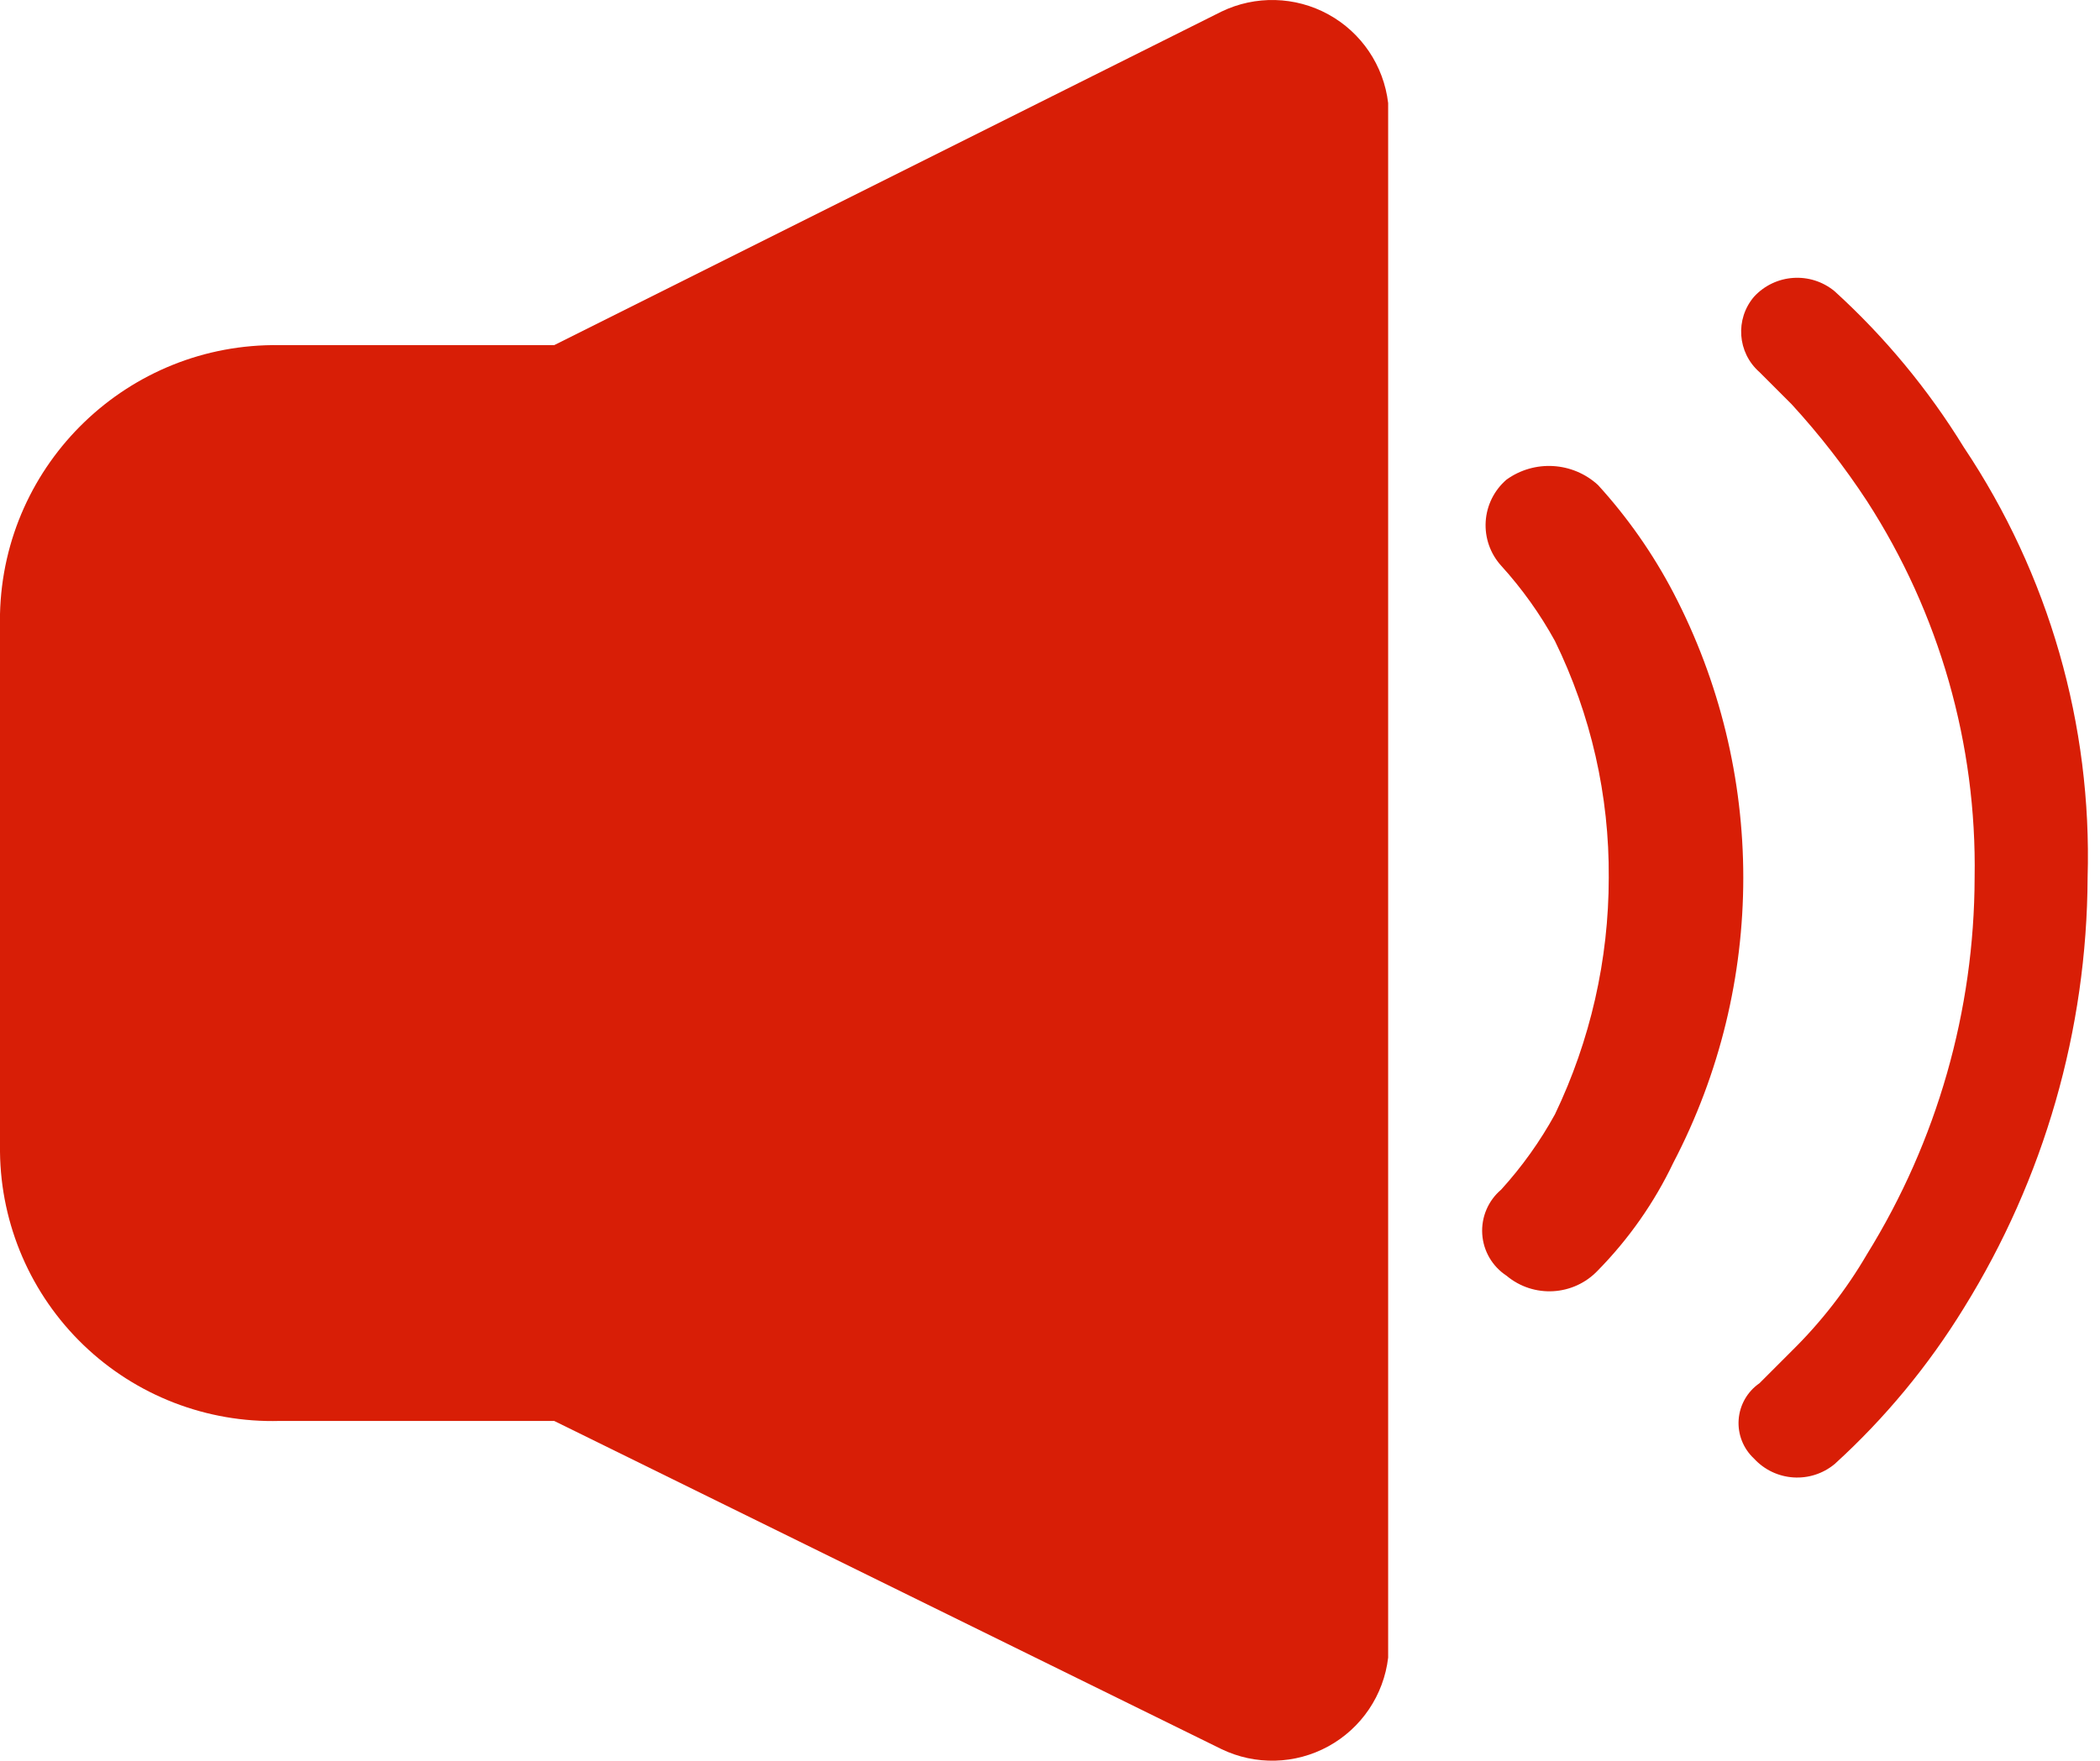
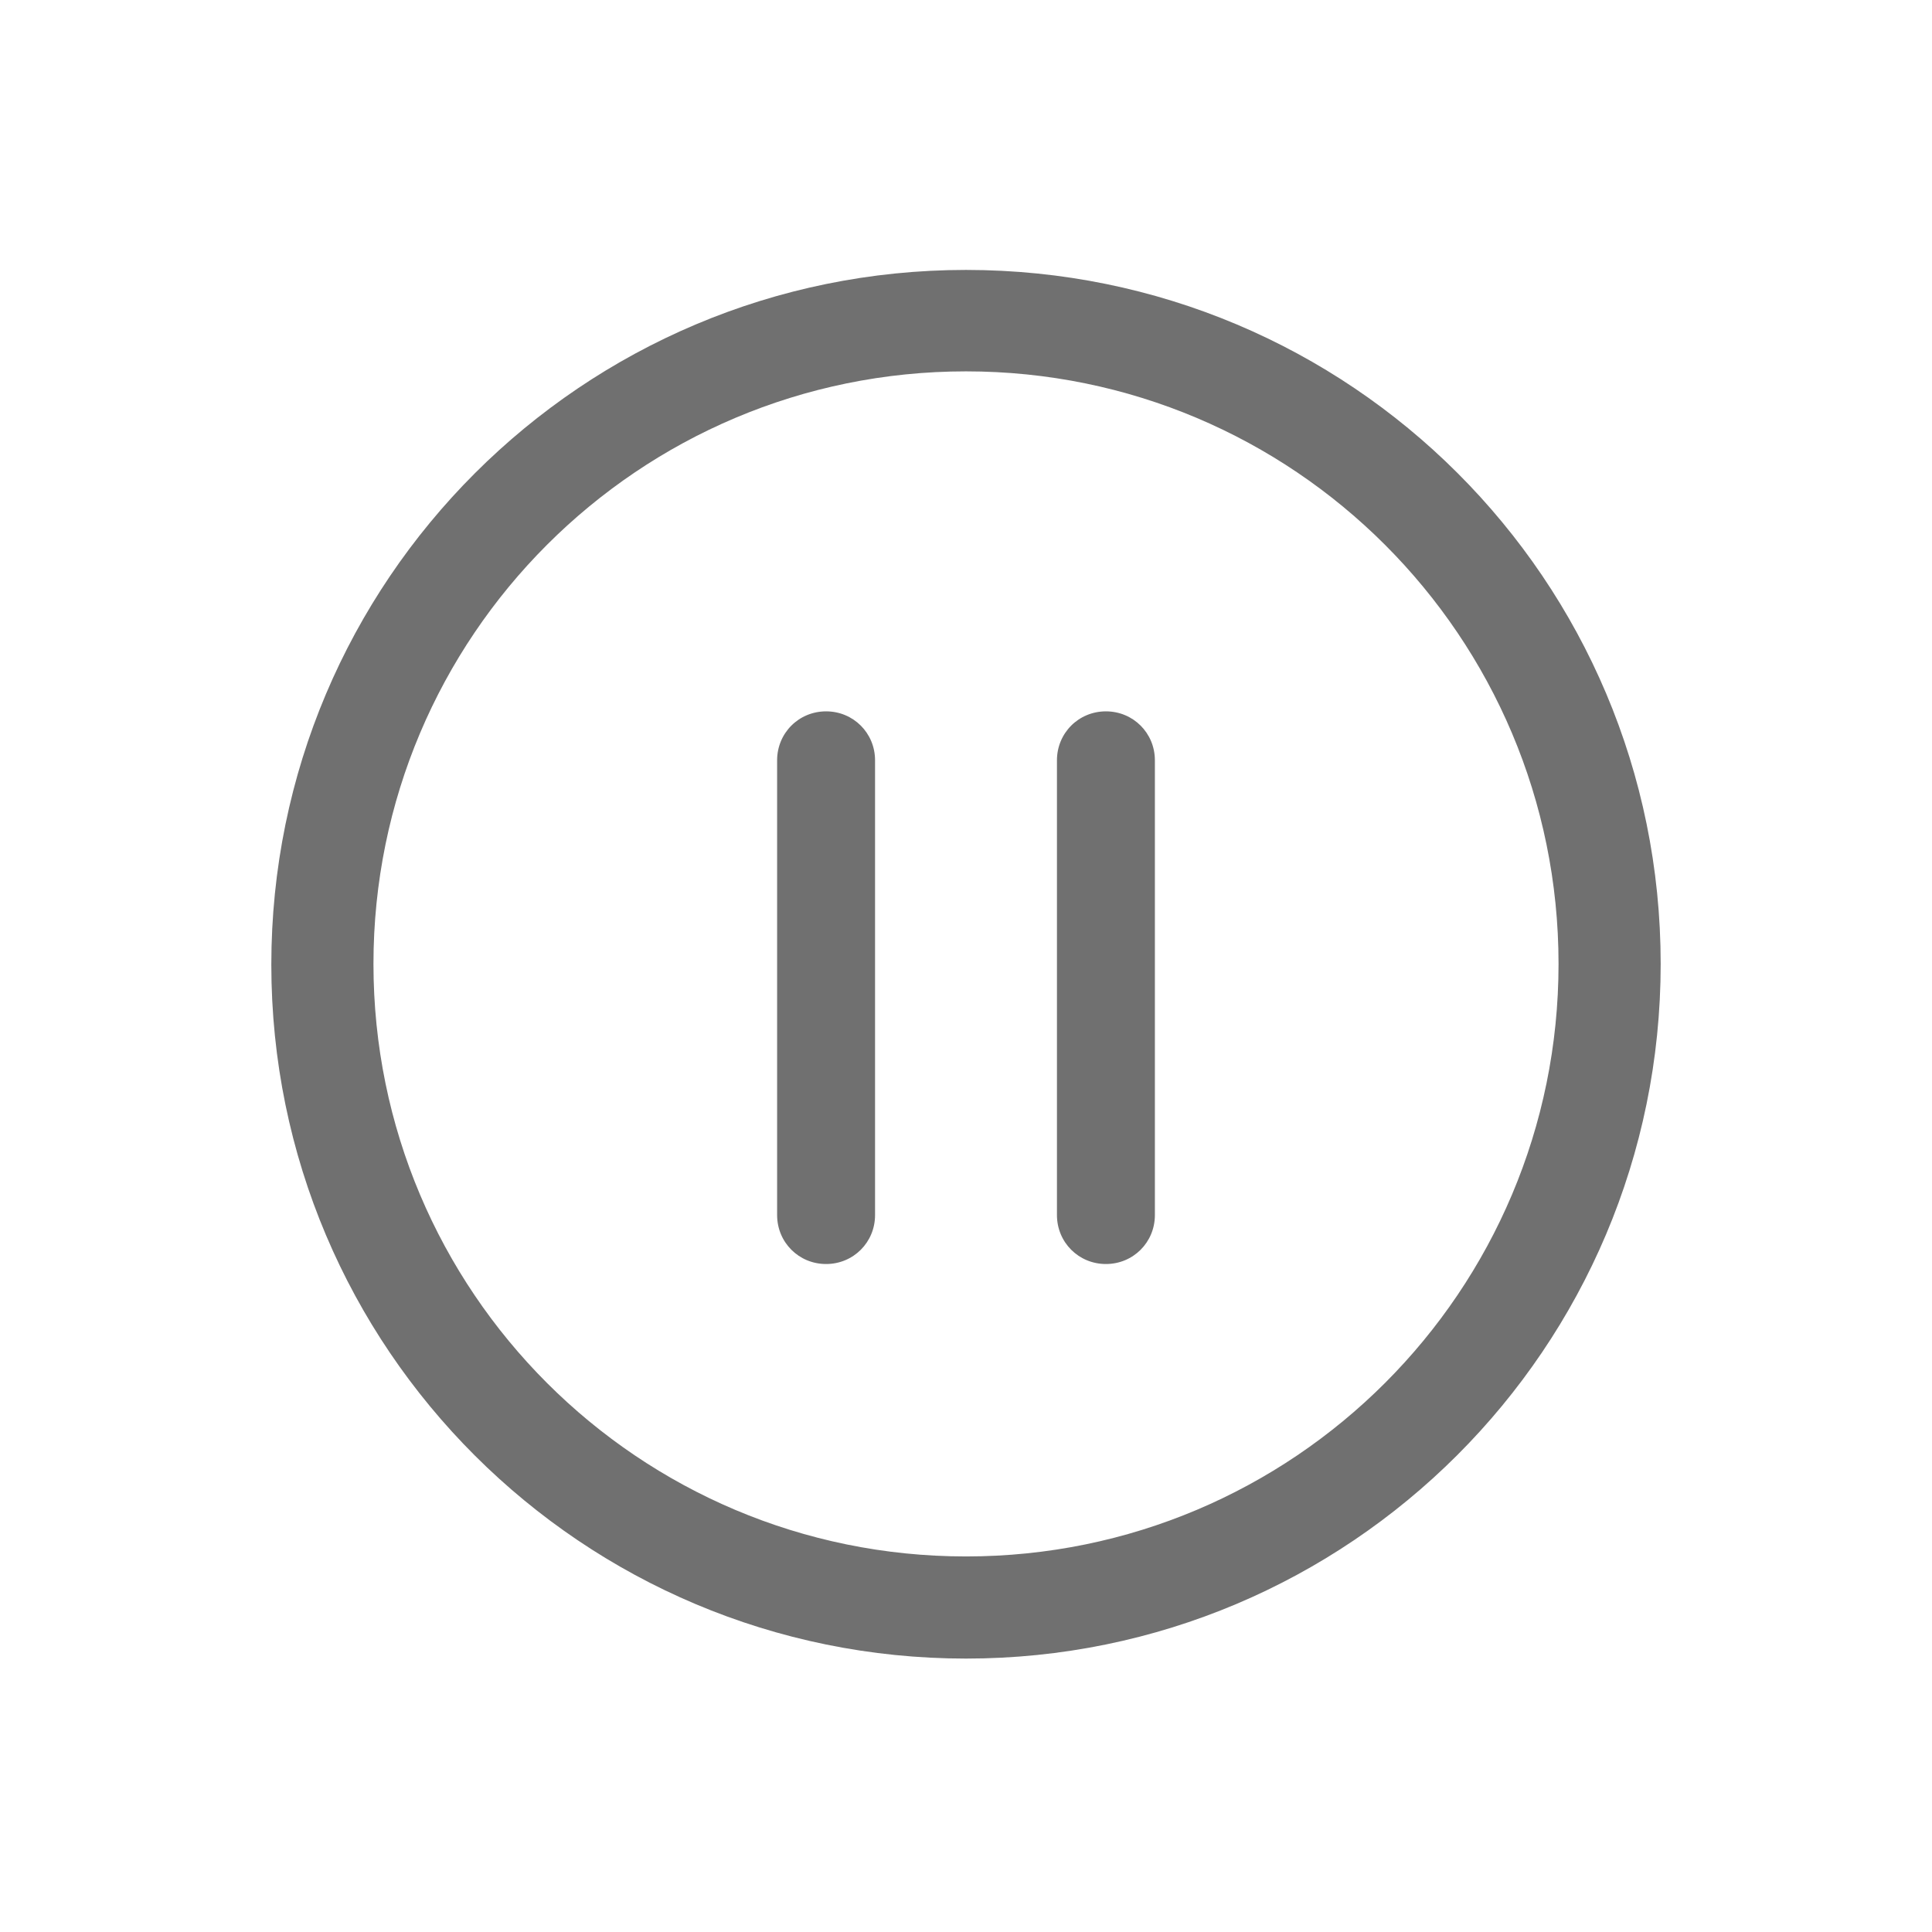
- <svg xmlns="http://www.w3.org/2000/svg" t="1574929717974" class="icon" viewBox="0 0 1221 1024" version="1.1" p-id="5439" width="50.08" height="42">
+ <svg xmlns="http://www.w3.org/2000/svg" t="1575861344586" class="icon" viewBox="0 0 1024 1024" version="1.1" p-id="5408" width="128" height="128">
  <defs>
    <style type="text/css">* { color: rgb(153, 153, 153) !important; text-shadow: rgb(0, 0, 0) 0px 0px 3px !important; box-shadow: none !important; background-color: transparent !important; border-color: rgb(68, 68, 68) !important; }
</style>
  </defs>
-   <path d="M710.133 6.773l-387.914 193.957H162.674a160.171 160.171 0 0 0-162.674 156.417v312.834a158.294 158.294 0 0 0 162.674 156.417h159.545l387.914 190.829a67.885 67.885 0 0 0 96.979-53.182V59.955a67.885 67.885 0 0 0-96.979-53.182z" p-id="5440" fill="#d81e06" />
-   <path d="M929.117 282.067a42.233 42.233 0 0 0-53.182-3.128 35.037 35.037 0 0 0-3.128 50.053 229.62 229.62 0 0 1 31.283 43.797 308.142 308.142 0 0 1 31.283 137.647 318.465 318.465 0 0 1-31.283 137.647 229.62 229.62 0 0 1-31.283 43.797 31.283 31.283 0 0 0 3.128 50.053 38.791 38.791 0 0 0 53.182-3.128 231.81 231.81 0 0 0 43.797-62.567 358.195 358.195 0 0 0 0-331.604 298.444 298.444 0 0 0-43.797-62.567z" p-id="5441" fill="#d81e06" />
-   <path d="M1141.844 260.169a419.823 419.823 0 0 0-75.08-90.722 34.099 34.099 0 0 0-46.925 3.128 31.283 31.283 0 0 0 3.128 43.797l18.77 18.77a441.096 441.096 0 0 1 43.797 56.31 391.355 391.355 0 0 1 62.567 218.984 417.946 417.946 0 0 1-62.567 218.984 269.663 269.663 0 0 1-43.797 56.31l-18.77 18.77a28.155 28.155 0 0 0-3.128 43.797 34.099 34.099 0 0 0 46.925 3.128 419.823 419.823 0 0 0 75.08-90.722 478.323 478.323 0 0 0 71.952-250.267 427.331 427.331 0 0 0-71.952-250.267z" p-id="5442" fill="#d81e06" />
+   <path d="M512 143.065C308.808 143.065 143.807 307.695 143.807 511.258S308.808 879.081 512 879.081s368.193-164.63 368.193-368.193S715.563 143.065 512 143.065z m0 681.88c-173.529 0-314.058-140.529-314.058-314.058S338.471 196.83 512 196.83s314.058 140.529 314.058 314.058-140.529 314.058-314.058 314.058z" fill="#707070" p-id="5409" />
+   <path d="M437.842 669.956c-14.461 0-25.955-11.494-25.955-25.955v-241.013c0-14.461 11.494-25.955 25.955-25.955s25.955 11.494 25.955 25.955v241.013c0 14.461-11.494 25.955-25.955 25.955zM586.158 669.956c-14.461 0-25.955-11.494-25.955-25.955v-241.013c0-14.461 11.494-25.955 25.955-25.955s25.955 11.494 25.955 25.955v241.013c0 14.461-11.494 25.955-25.955 25.955z" fill="#707070" p-id="5410" />
</svg>
